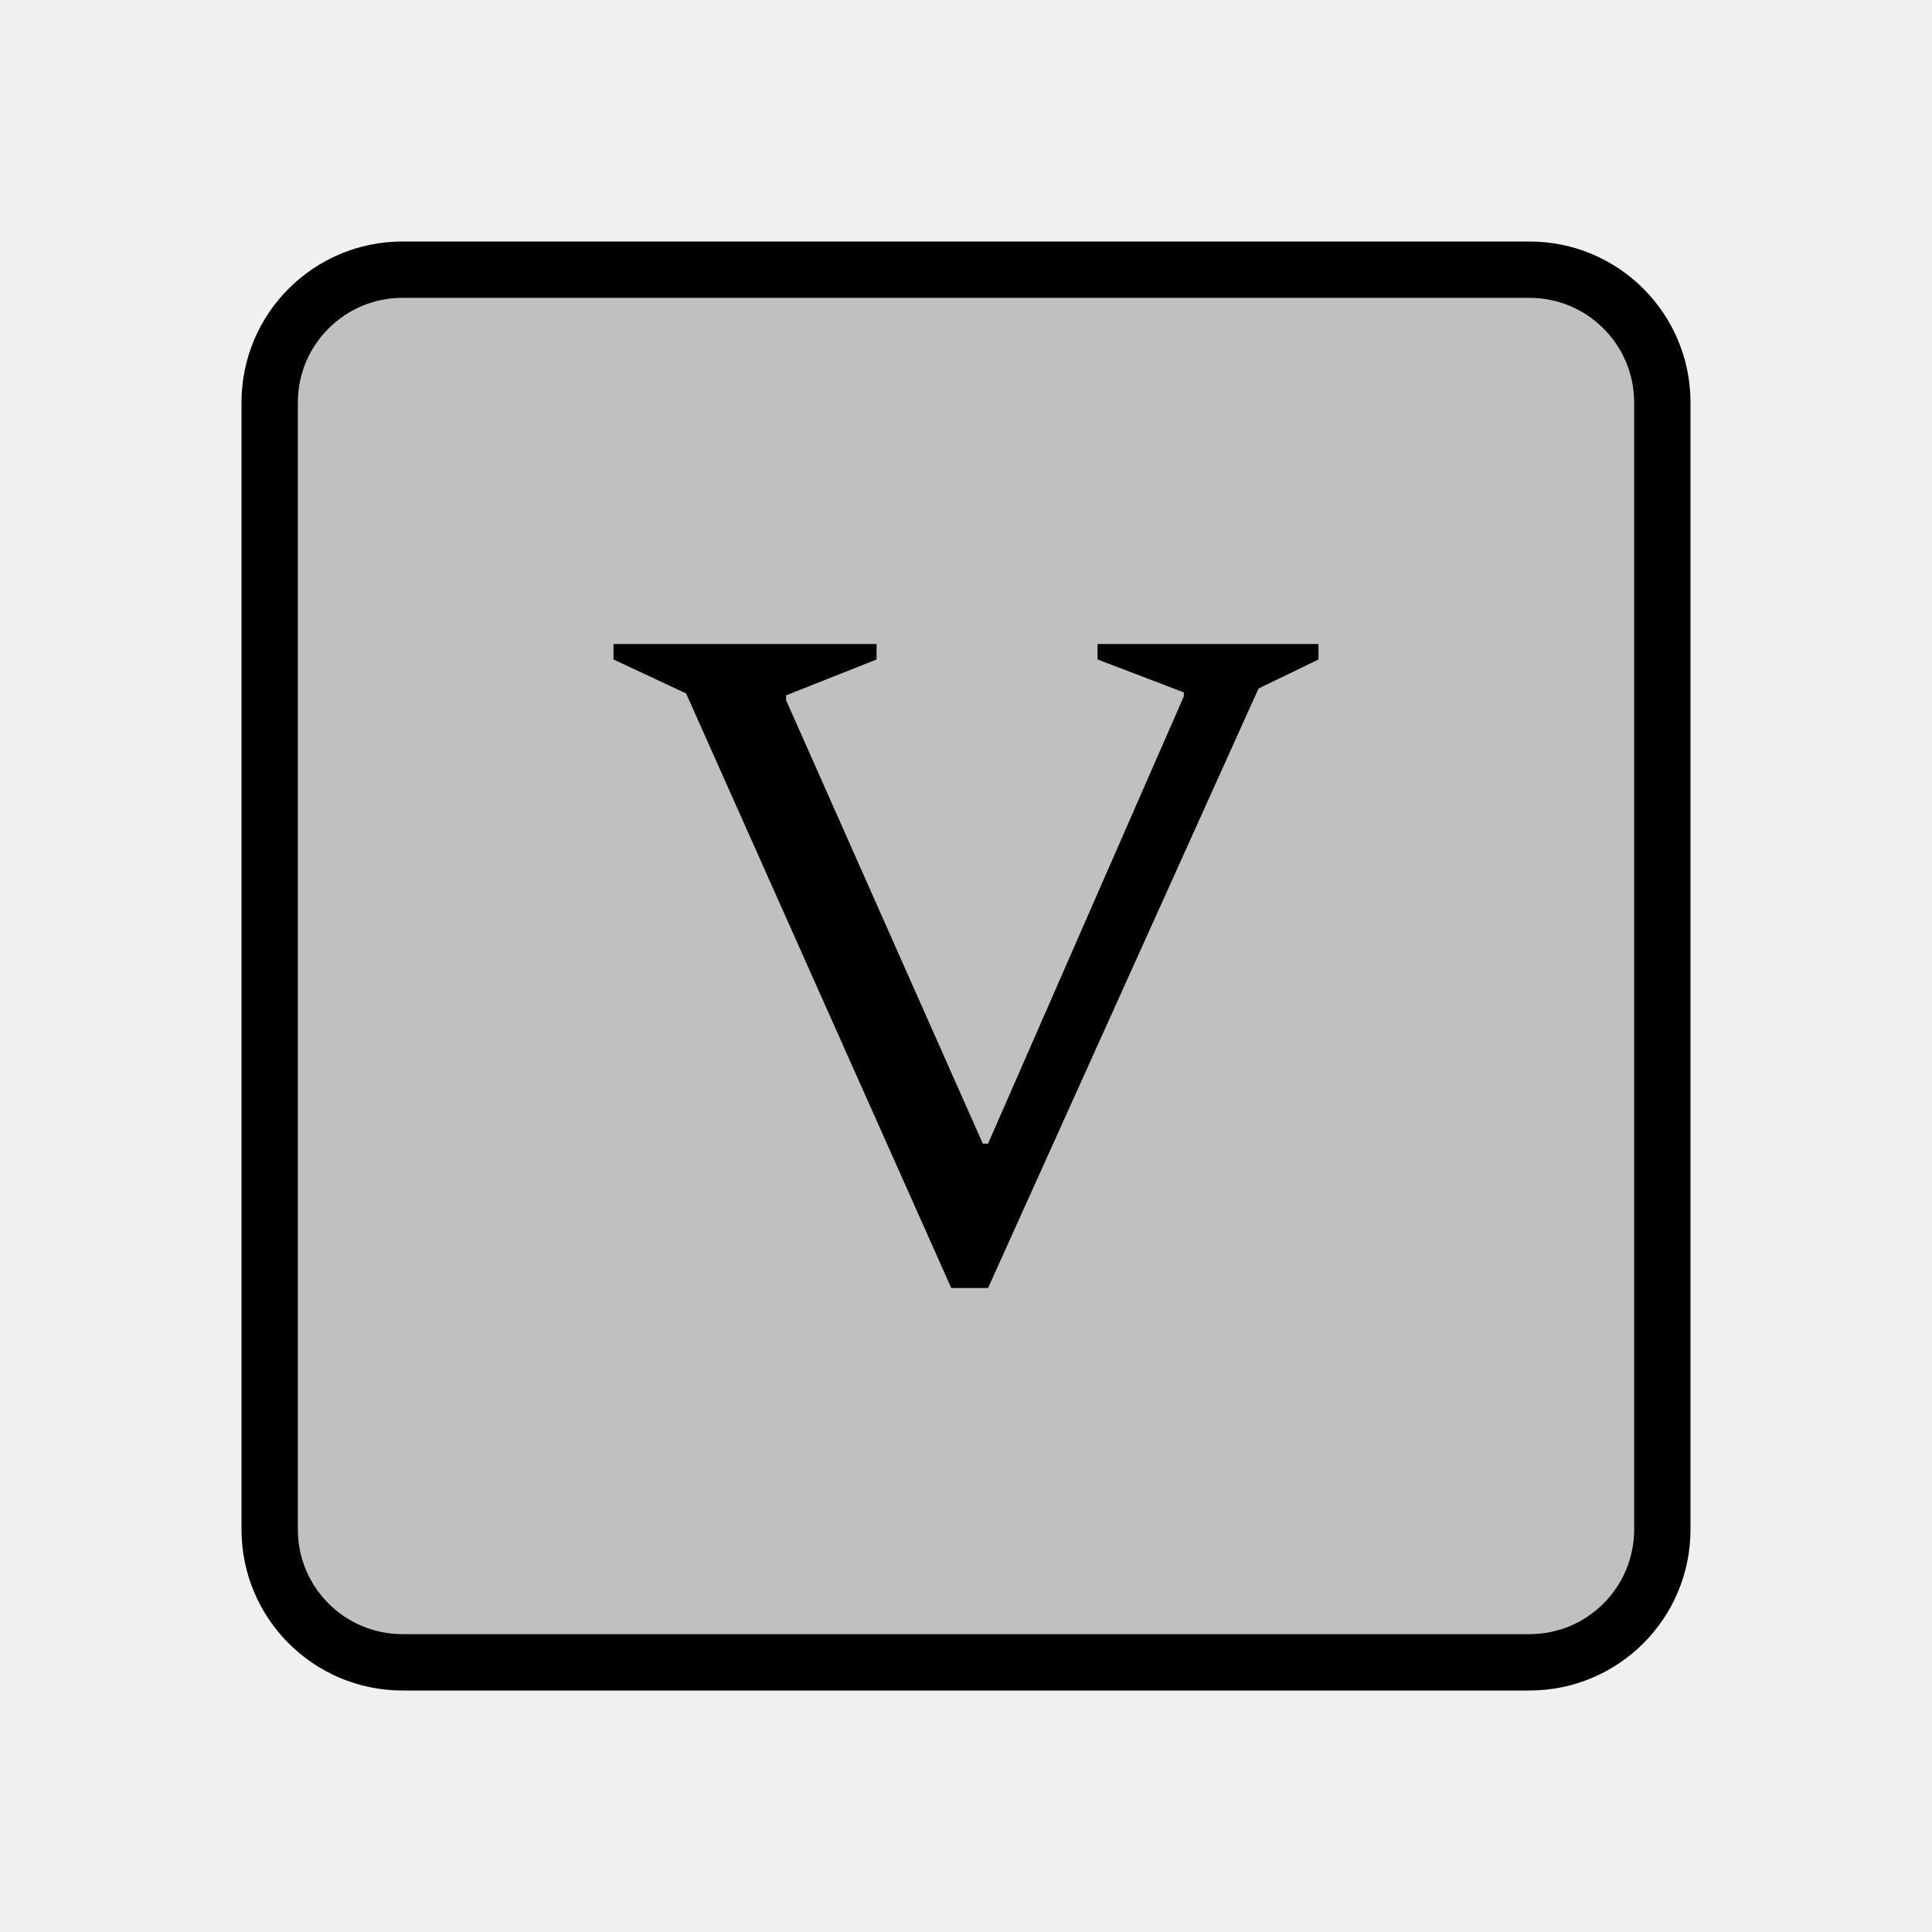
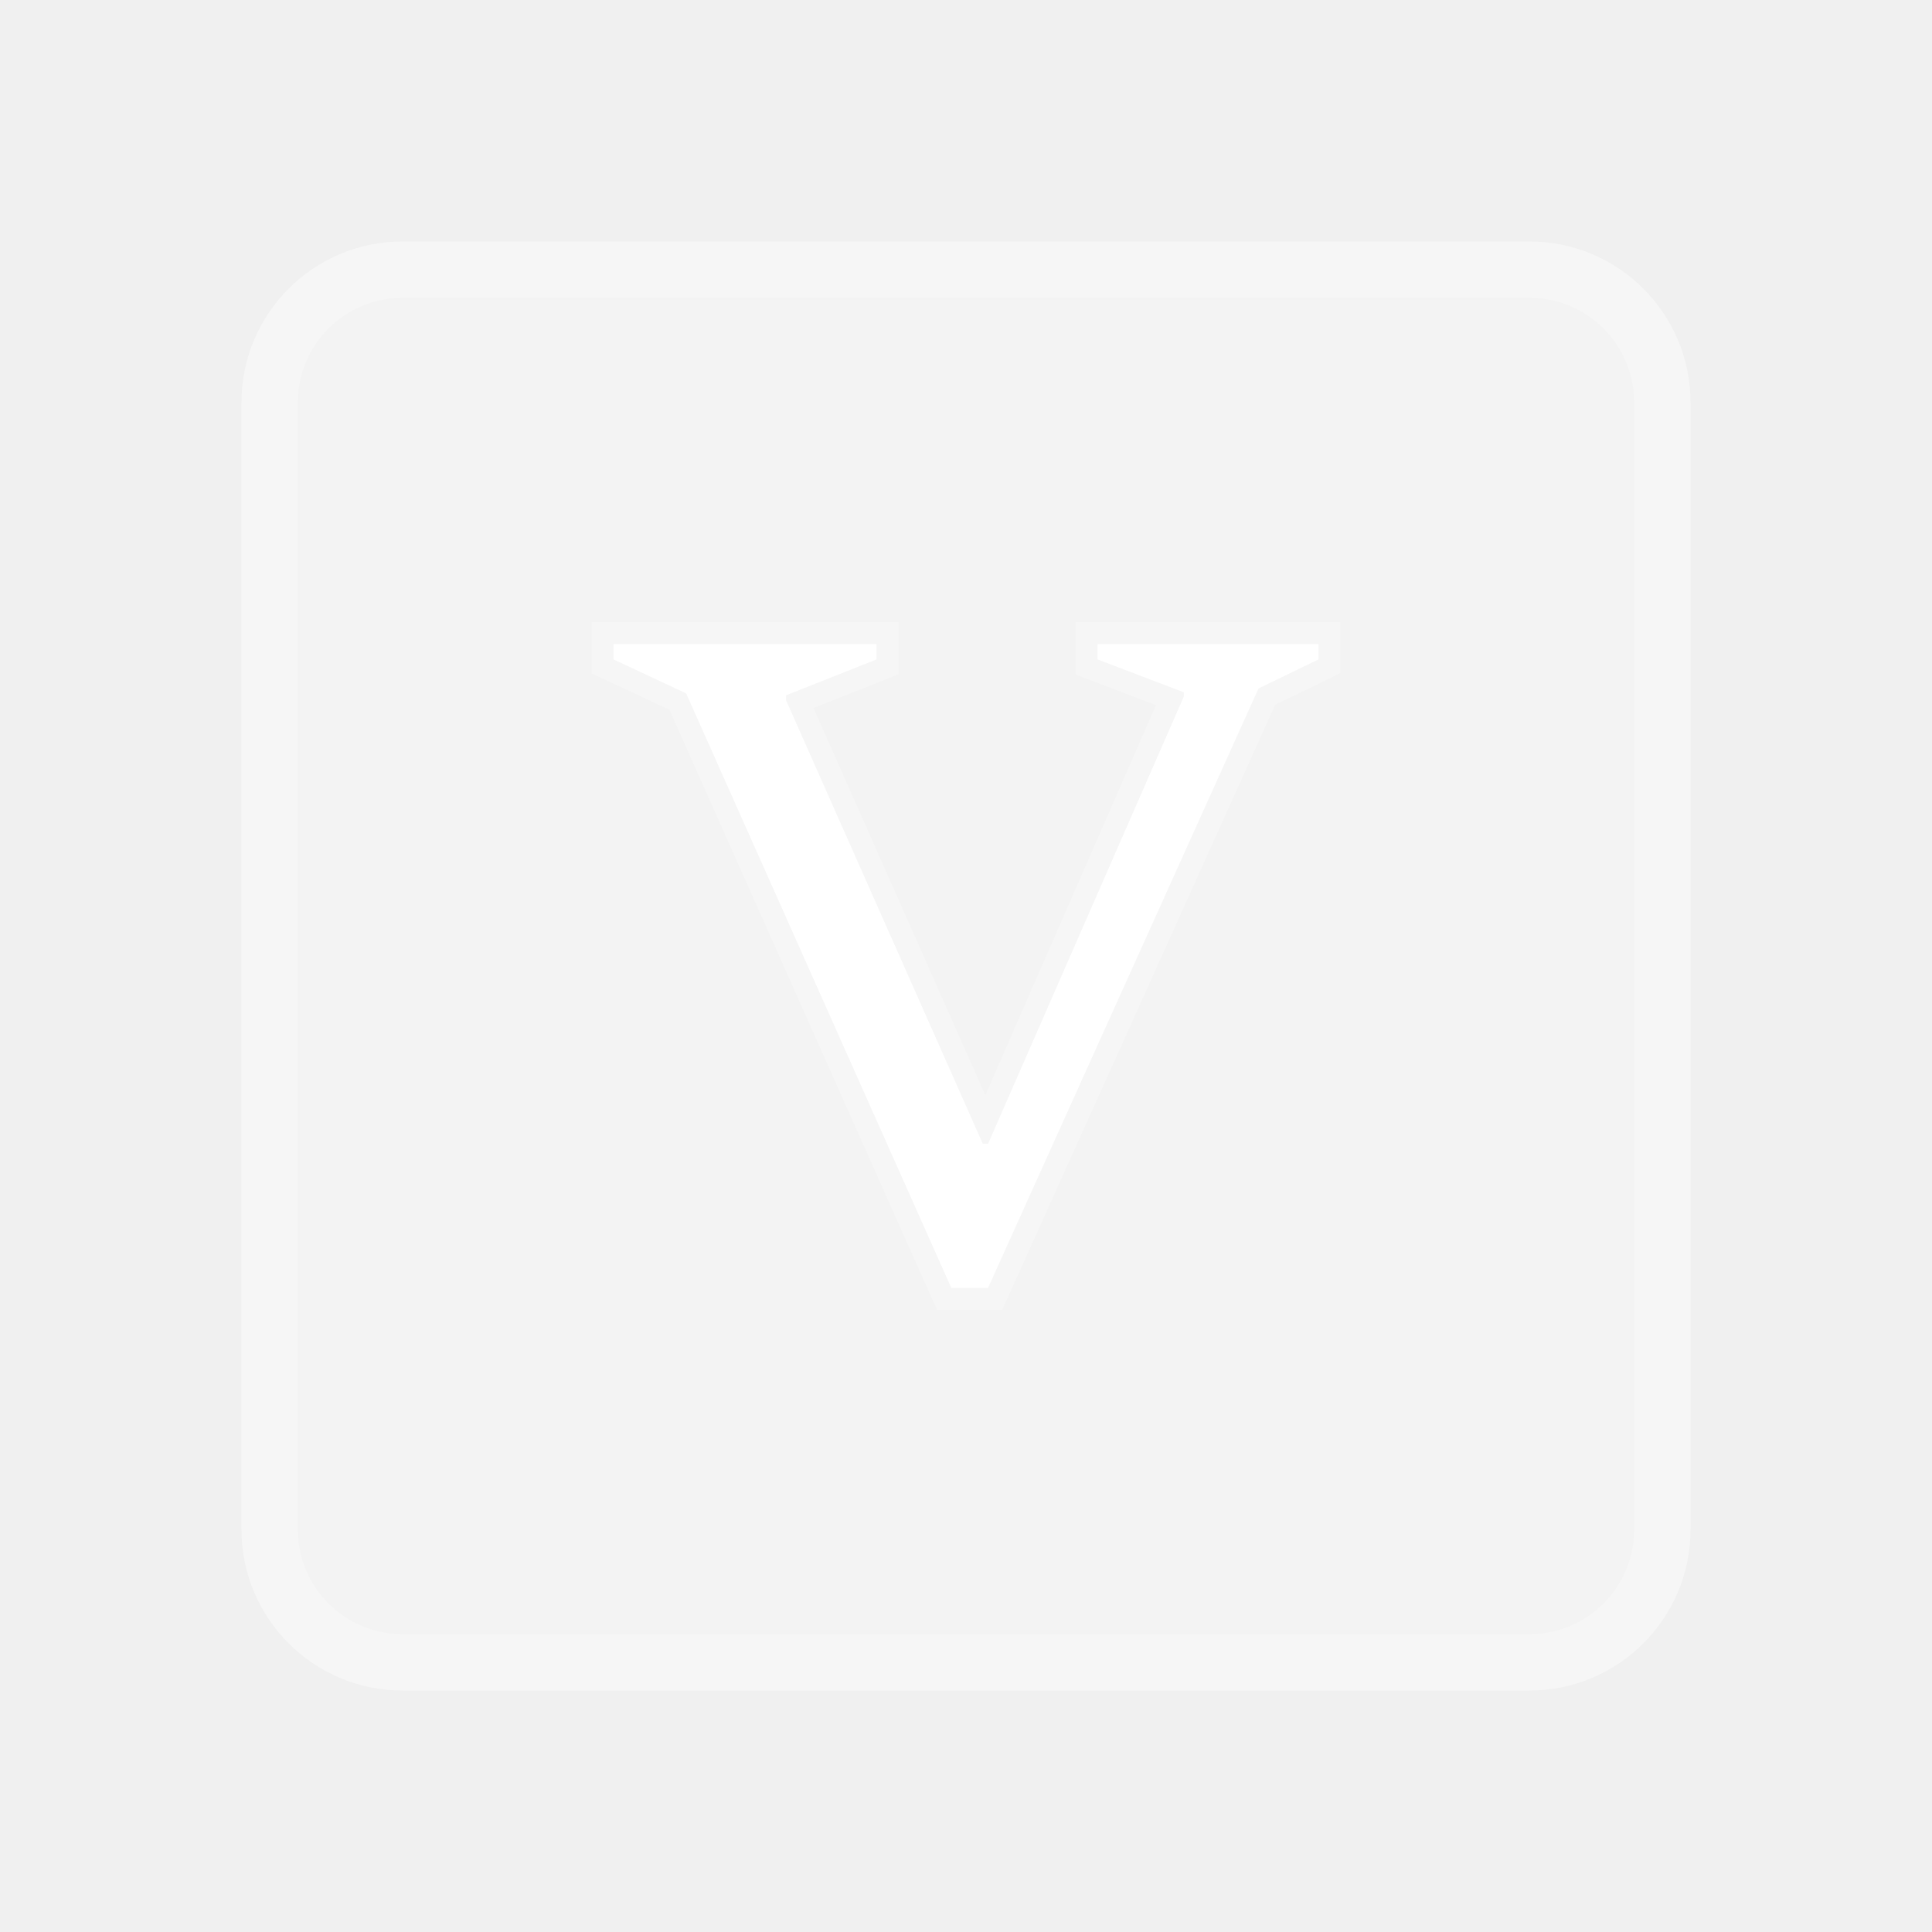
<svg xmlns="http://www.w3.org/2000/svg" width="24" height="24" viewBox="0 0 24 24" fill="none">
-   <g transform="translate(3 3)">
-     <rect id="Rectangle 22" x="0.35" y="0.35" width="17.3" height="17.3" rx="1.65" fill="currentColor" fill-opacity="0.2" stroke="currentColor" stroke-width="0.7" />
-     <path id="V" d="M8.817 13L5.523 5.614L4.621 5.192V5H7.889V5.192L6.765 5.638V5.698L9.209 11.207H9.274L11.706 5.65V5.601L10.634 5.192V5H13.379V5.192L12.634 5.553L9.274 13H8.817Z" fill="currentColor" />
-   </g>
+   <rect x="3" y="3" width="18" height="18" rx="2" fill="white" fill-opacity="0.2" />
+   <rect x="3.35" y="3.35" width="17.3" height="17.3" rx="1.65" stroke="white" stroke-opacity="0.24" stroke-width="0.7" />
+   <path d="M11.817 16L8.523 8.614L7.621 8.192V8H10.889V8.192L9.765 8.638V8.698L12.209 14.207H12.274L14.706 8.65V8.601L13.634 8.192V8H16.379V8.192L15.634 8.553L12.274 16H11.817Z" fill="white" />
+   <path d="M11.025 7.864V8.285L10.94 8.319L9.924 8.721L12.241 13.942L14.541 8.684L13.585 8.319L13.498 8.286V7.864H16.515V8.277L16.439 8.315L15.737 8.654L12.398 16.056L12.362 16.136H11.729L11.692 16.056L8.419 8.715L7.563 8.315L7.485 8.279V7.864H11.025Z" stroke="white" stroke-opacity="0.24" stroke-width="0.272" />
</svg>
